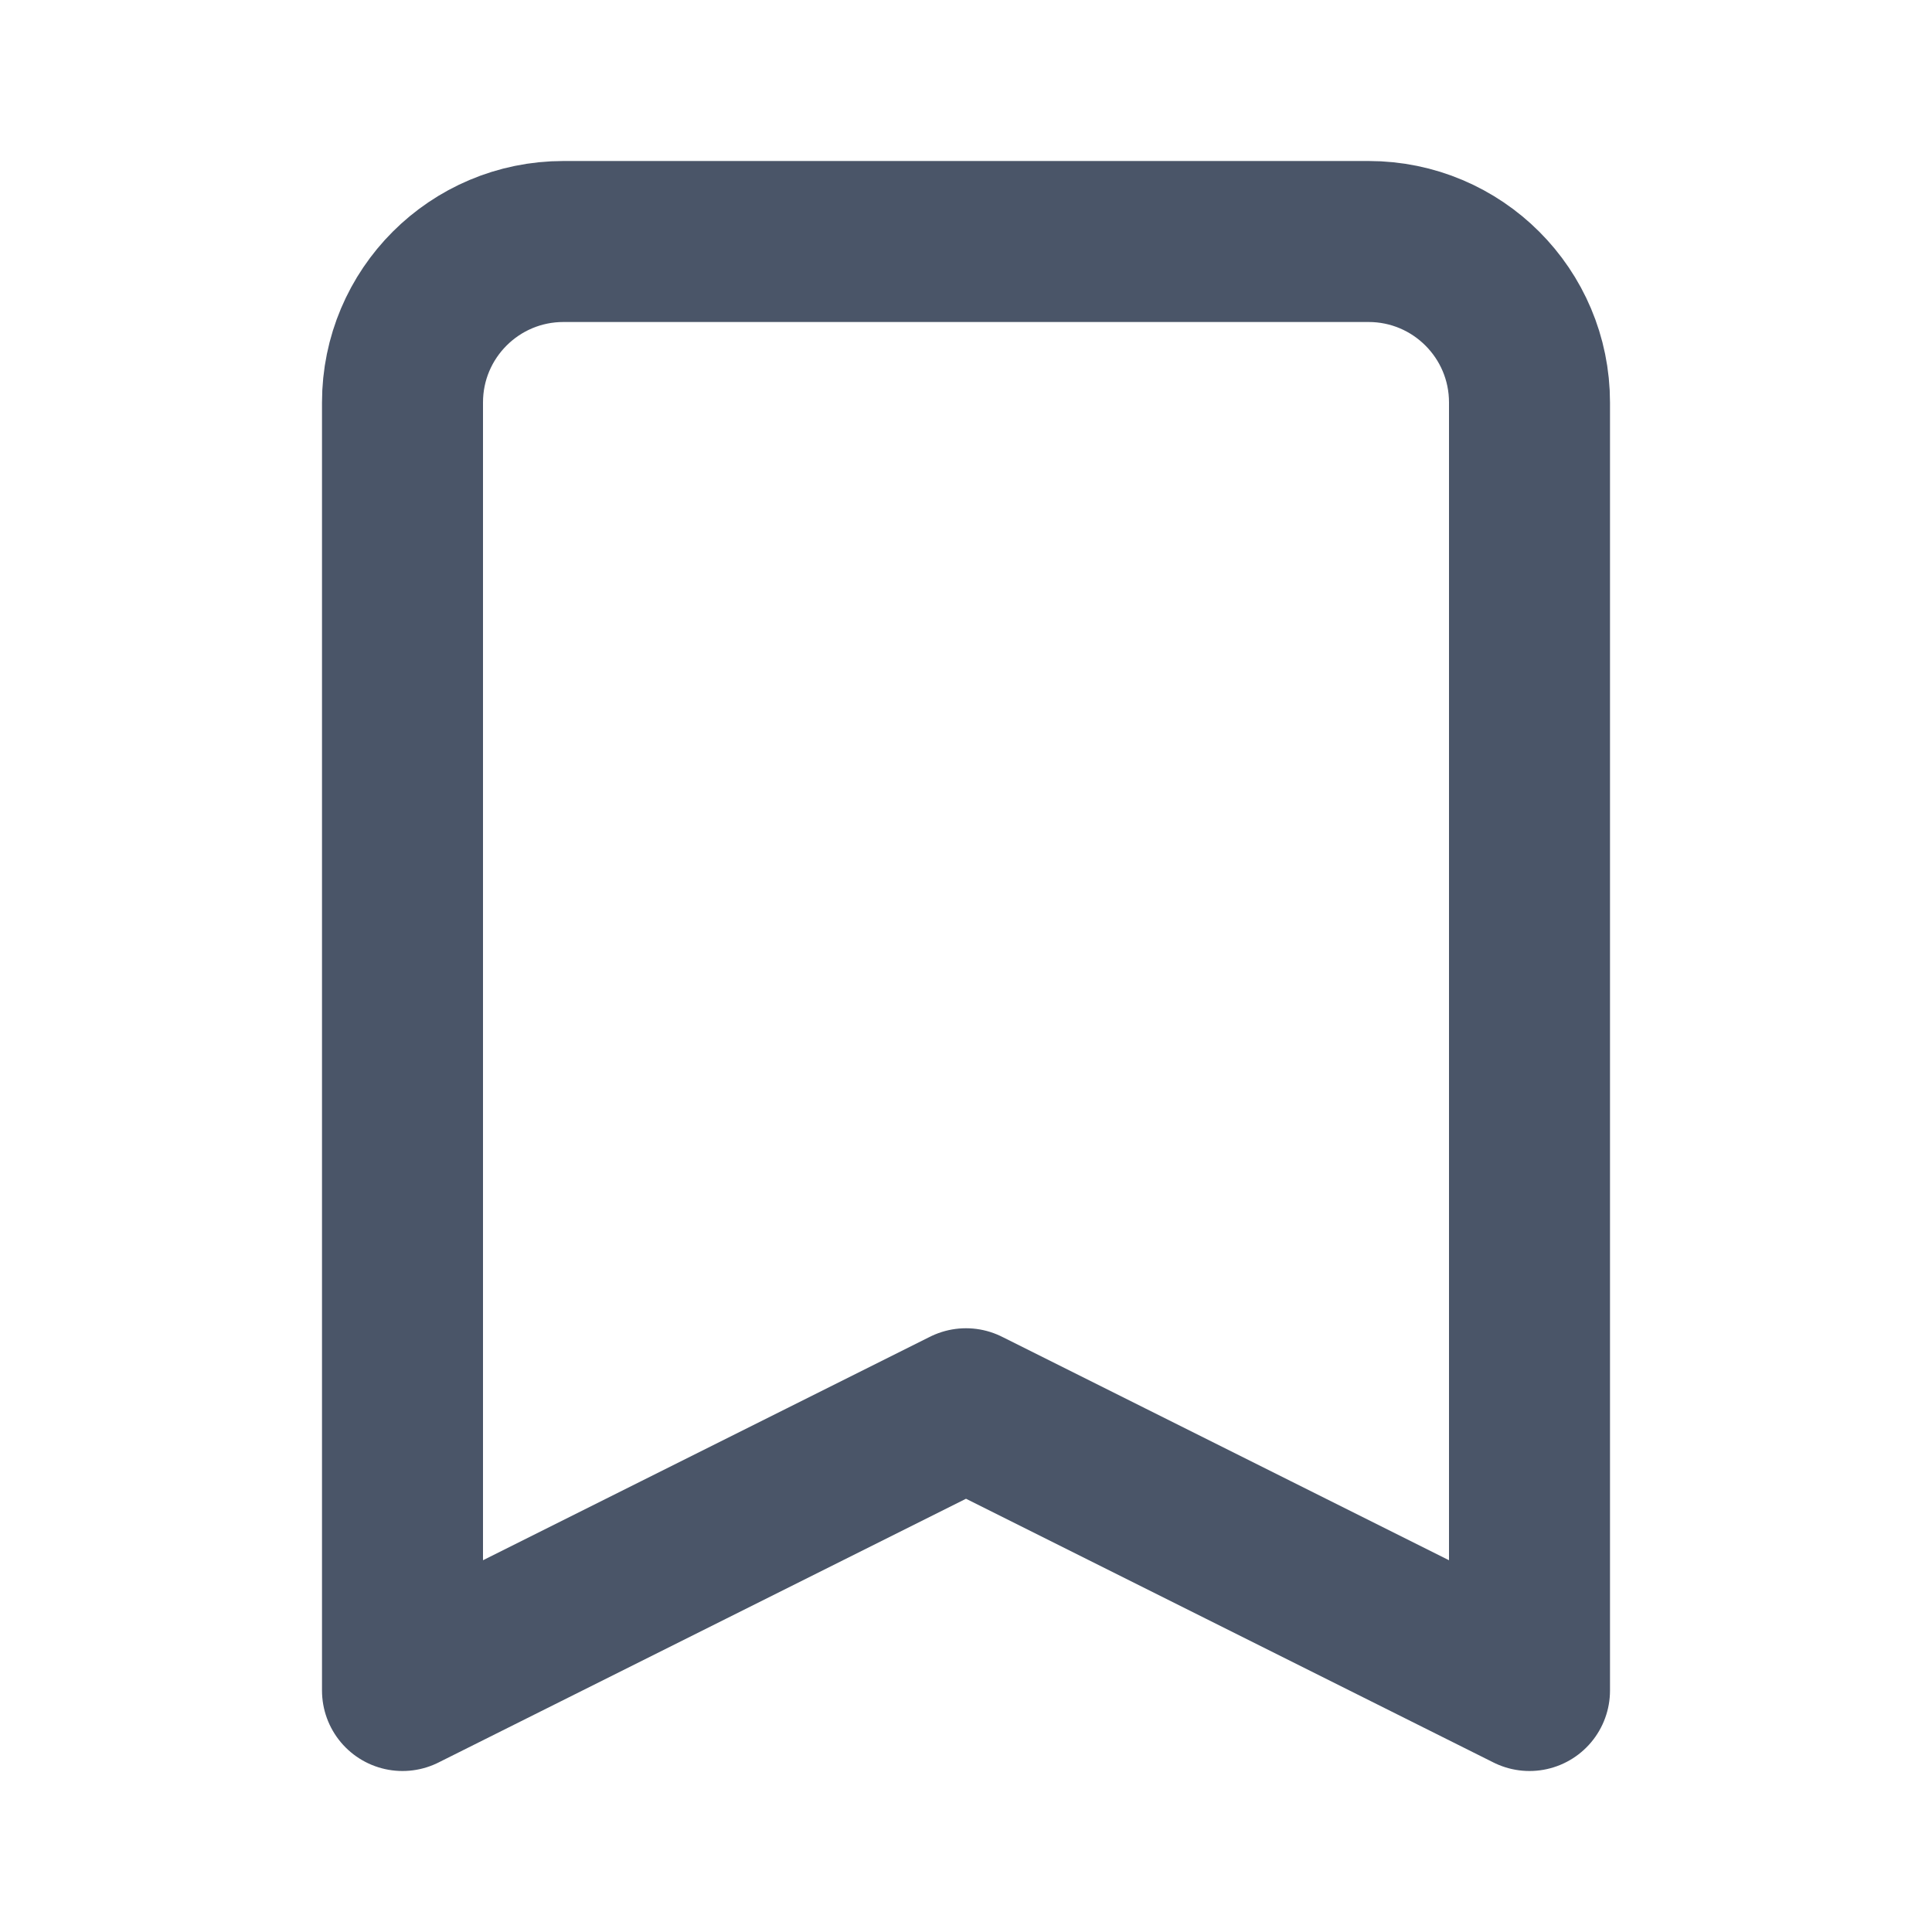
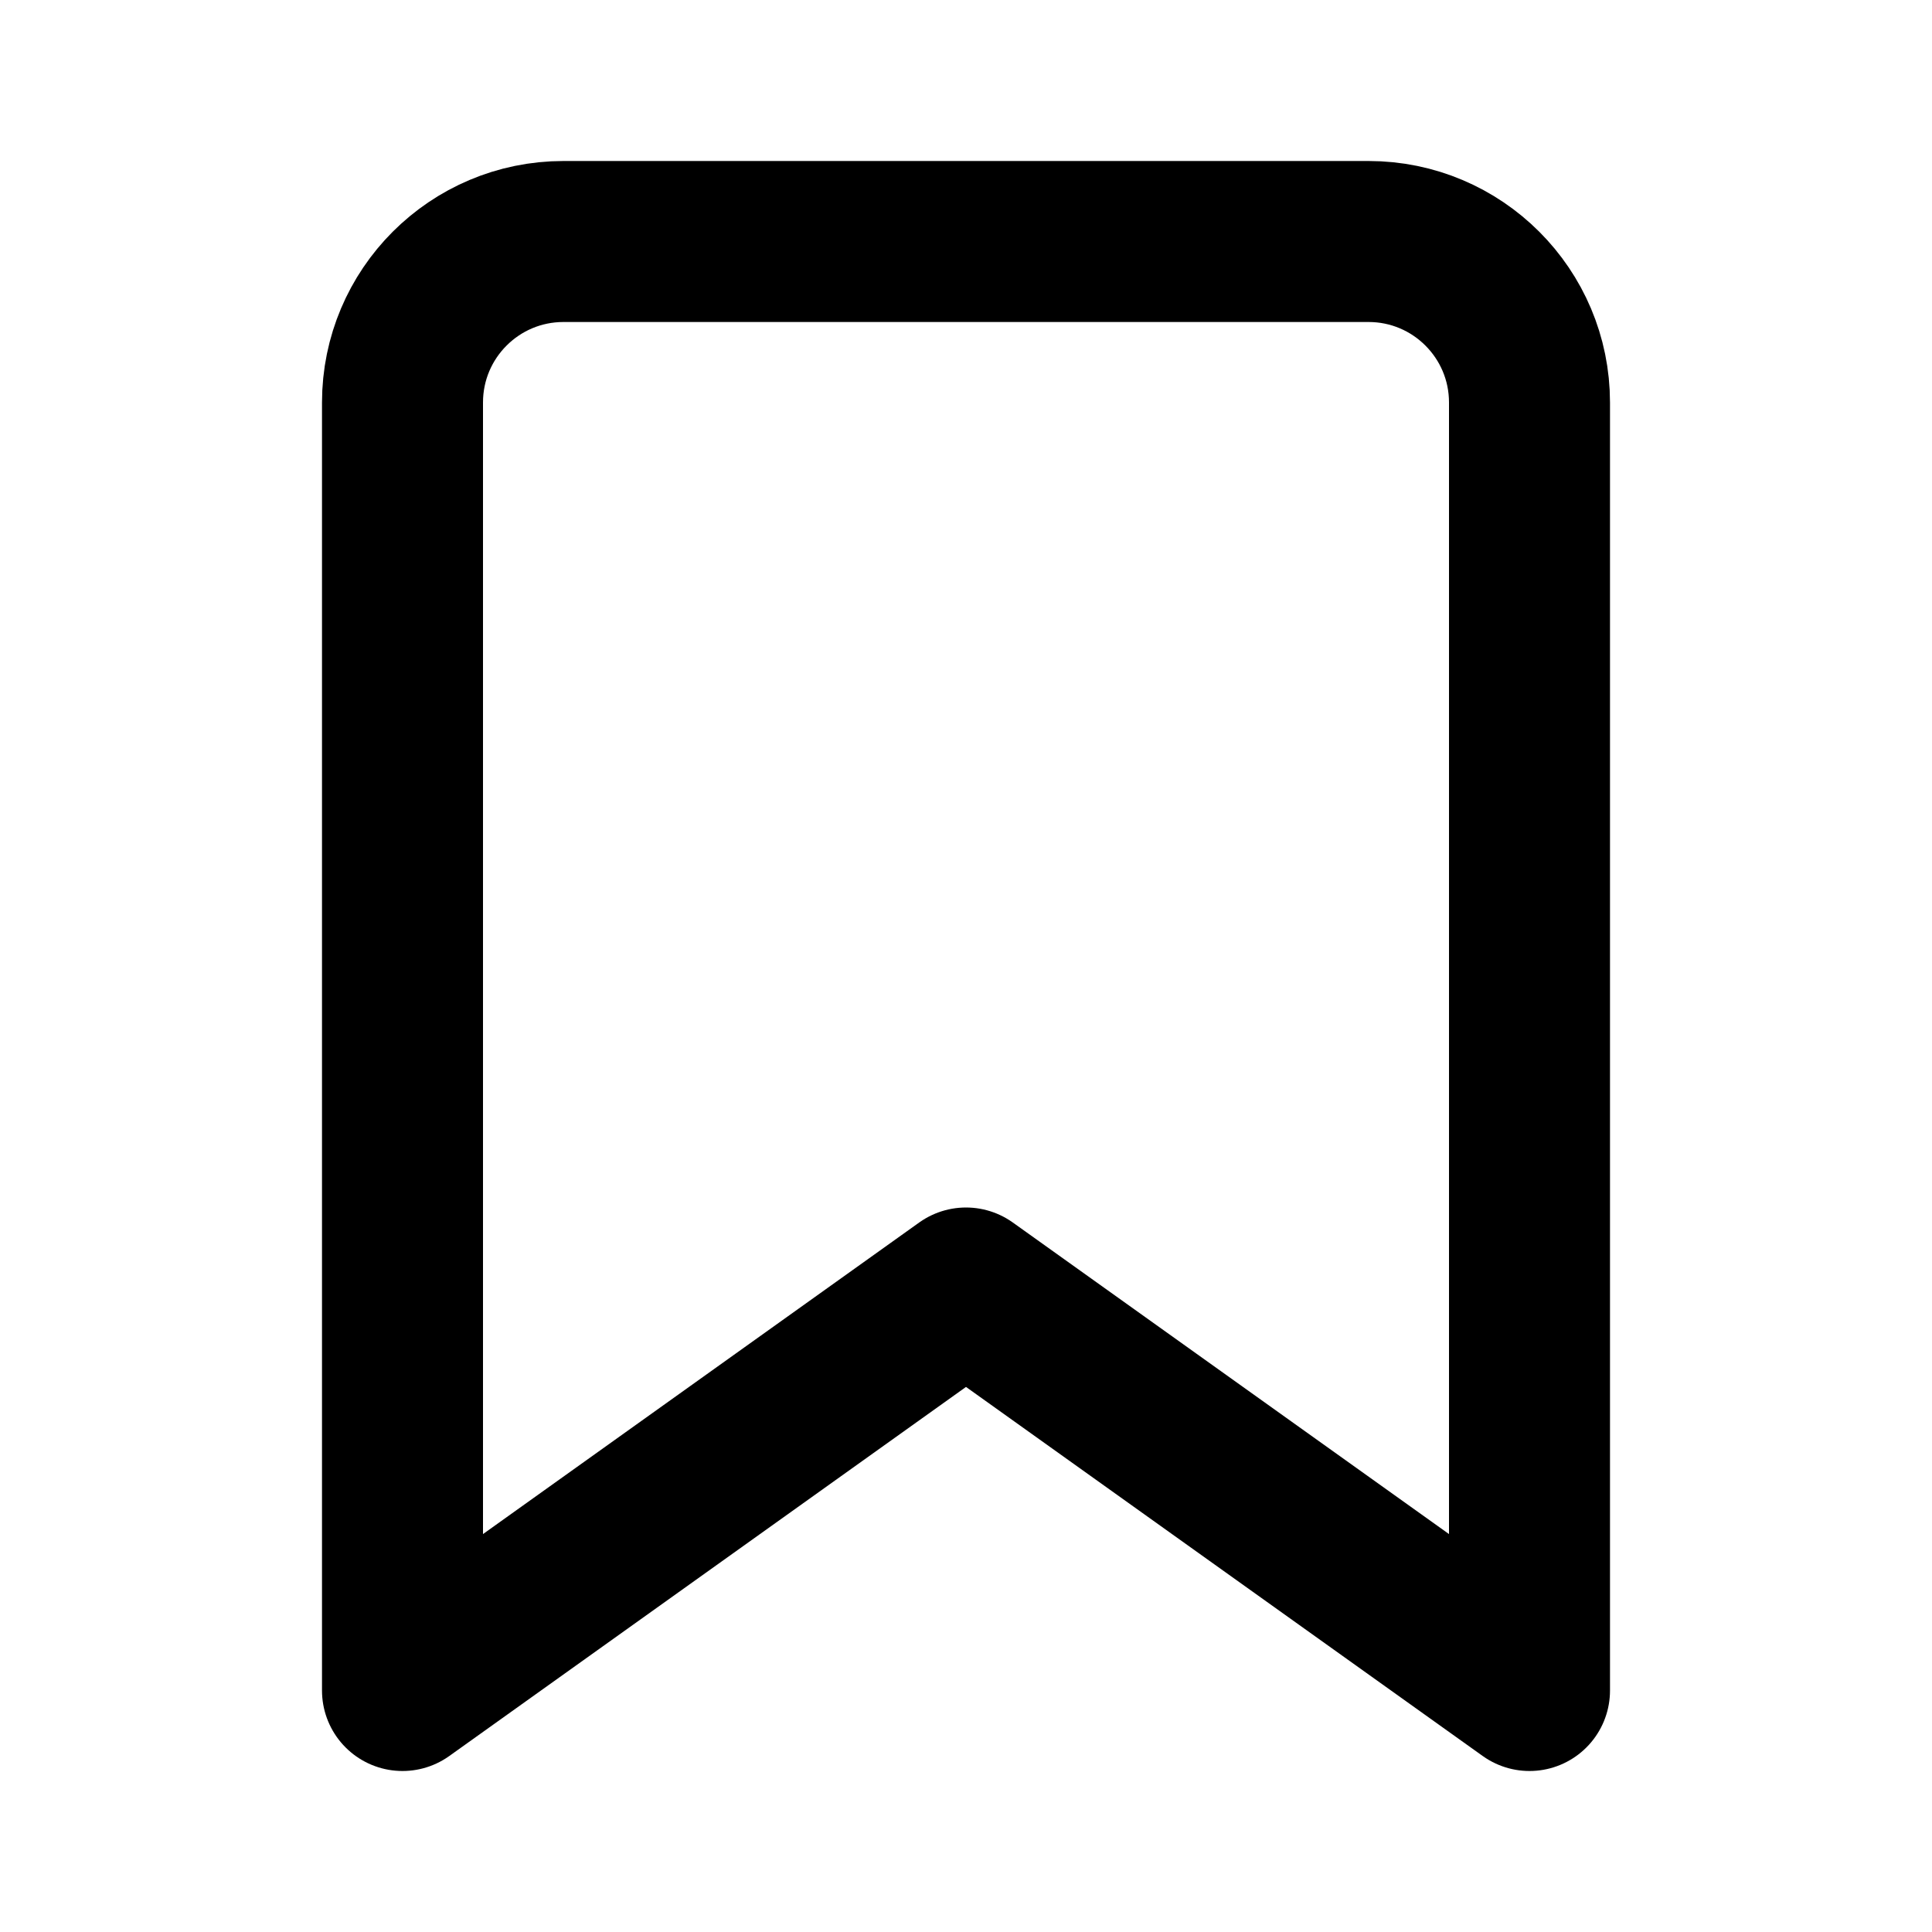
- <svg xmlns="http://www.w3.org/2000/svg" width="24" height="24" viewBox="0 0 24 24" fill="none">
-   <path d="M5 5C5 3.895 5.895 3 7 3H17C18.105 3 19 3.895 19 5V21L12 17.5L5 21V5Z" stroke="#4A5568" stroke-width="2" stroke-linecap="round" stroke-linejoin="round" />
+ <svg xmlns="http://www.w3.org/2000/svg" width="24" height="24" viewBox="0 0 24 24" fill="none" stroke="currentColor" stroke-width="2" stroke-linecap="round" stroke-linejoin="round" class="feather feather-bookmark">
+   <path d="M19 21l-7-5-7 5V5a2 2 0 0 1 2-2h10a2 2 0 0 1 2 2z" />
</svg>
